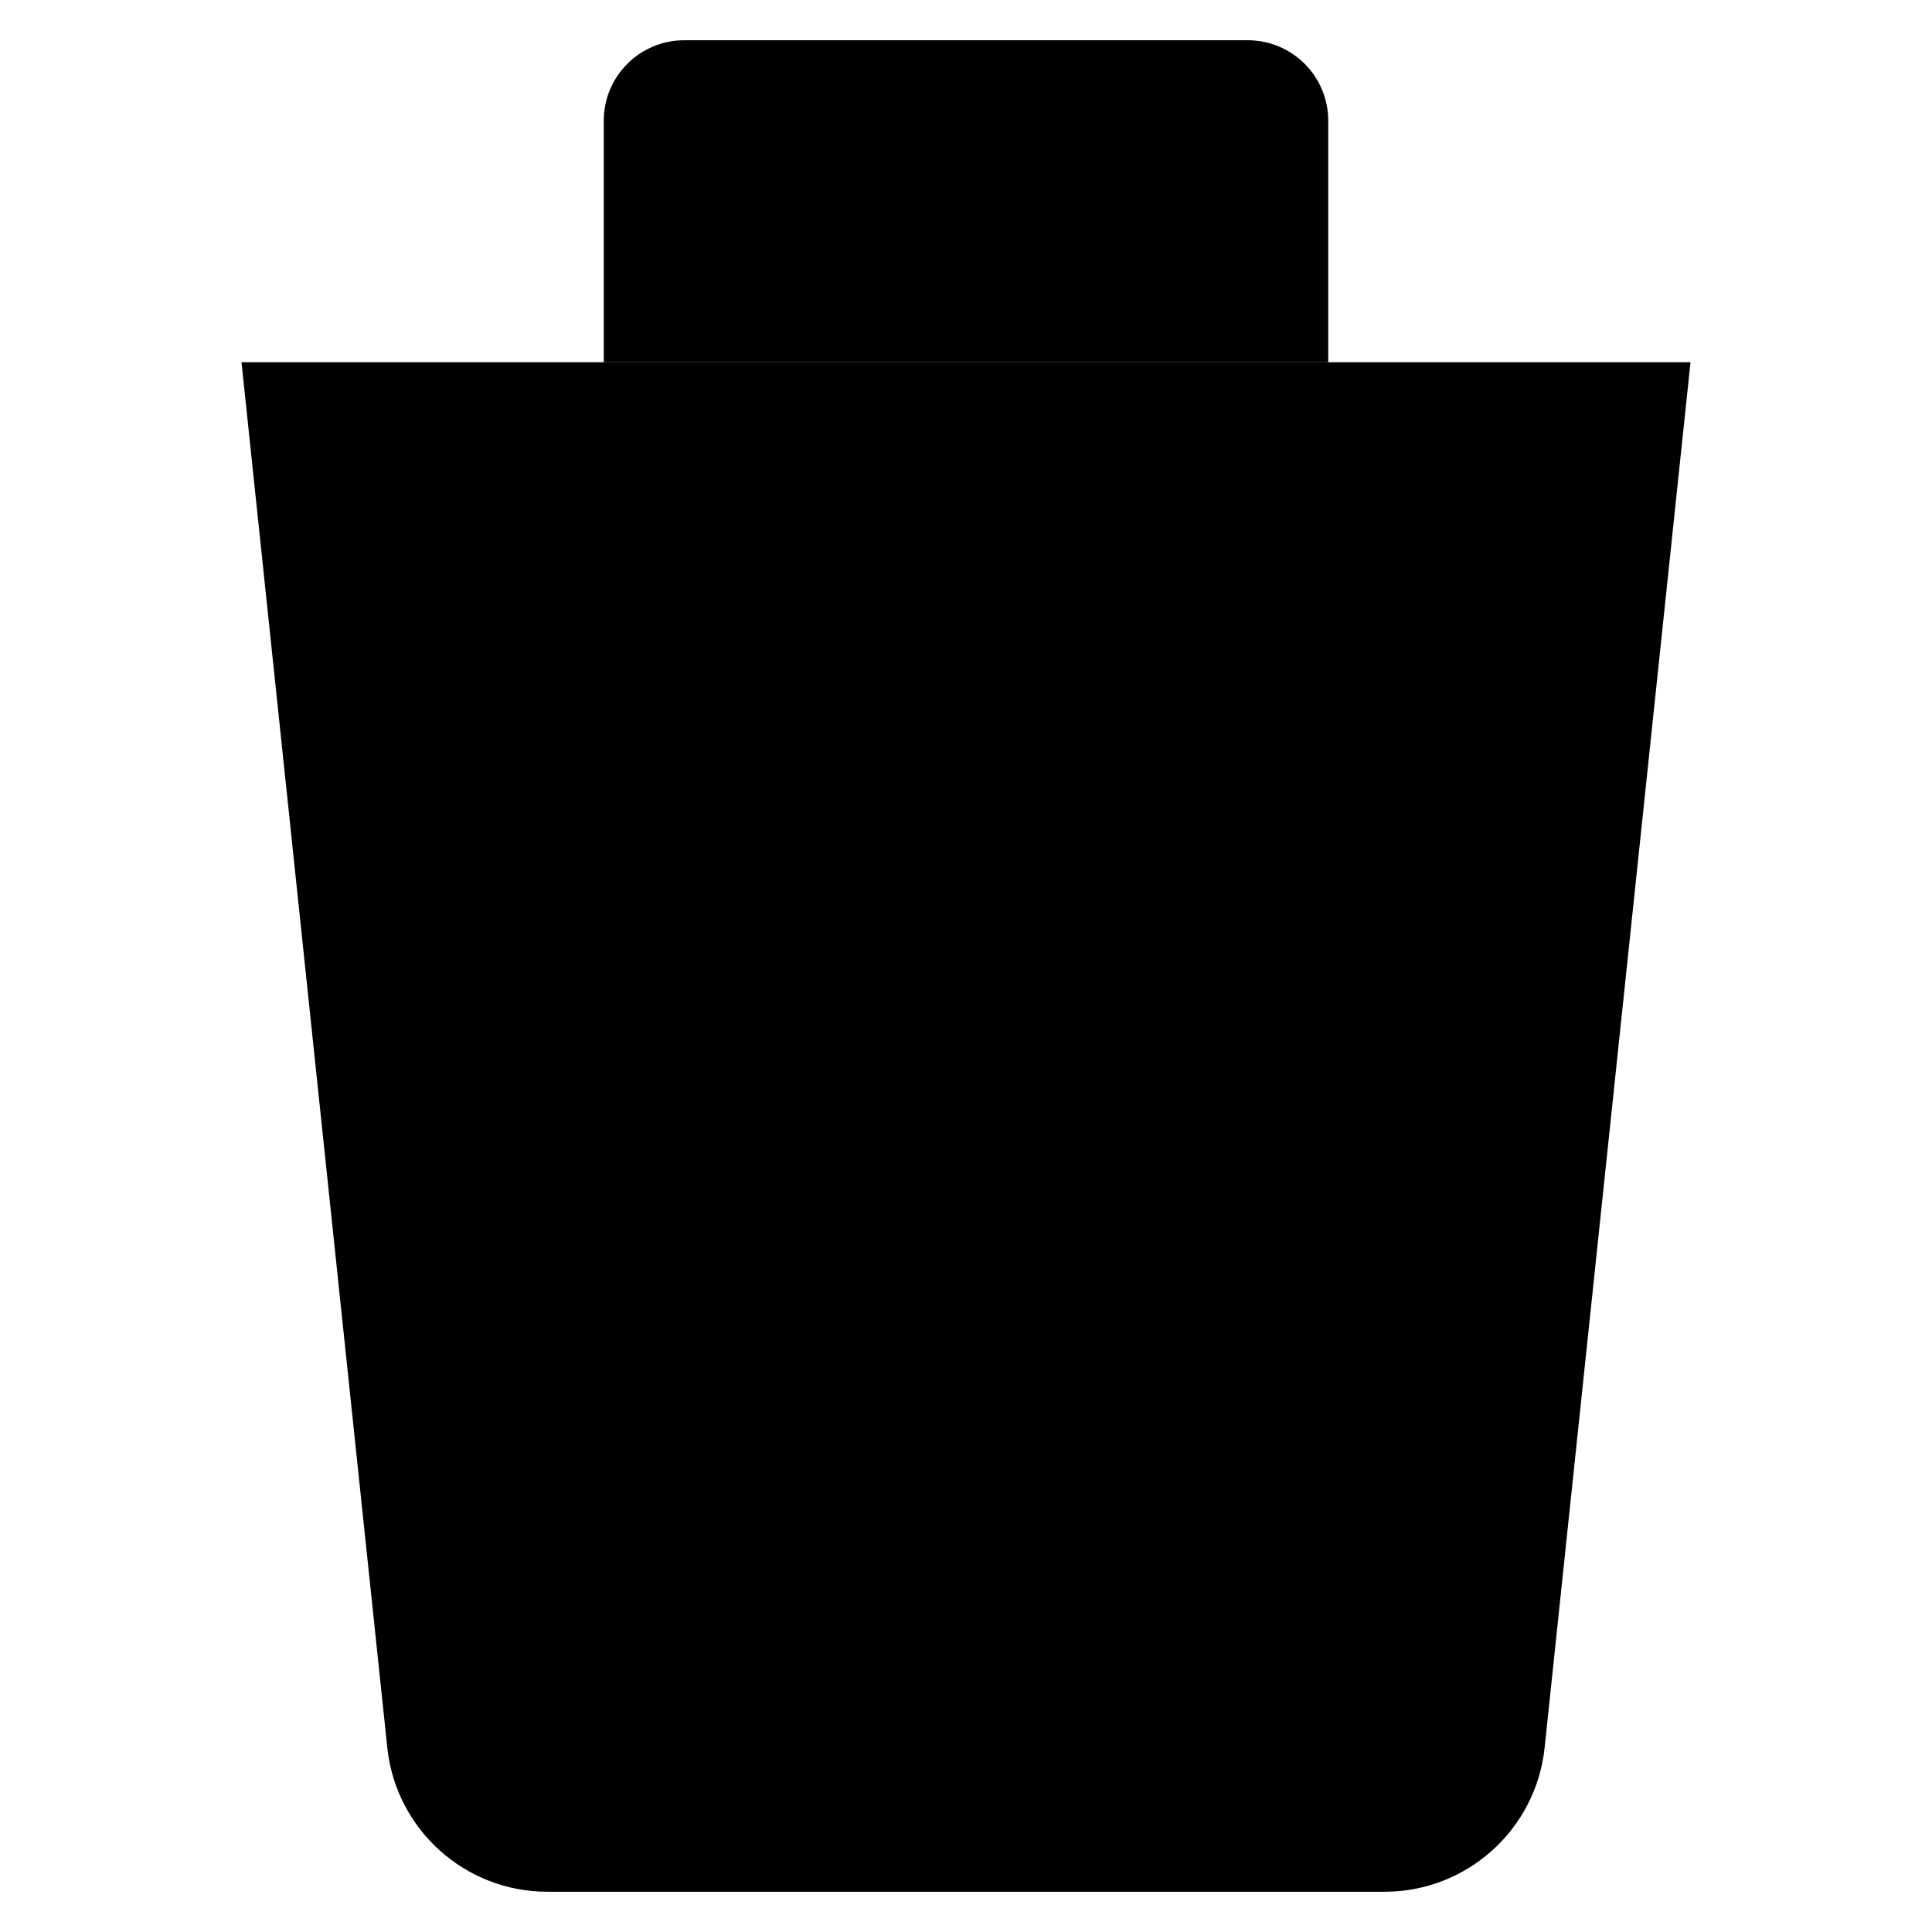
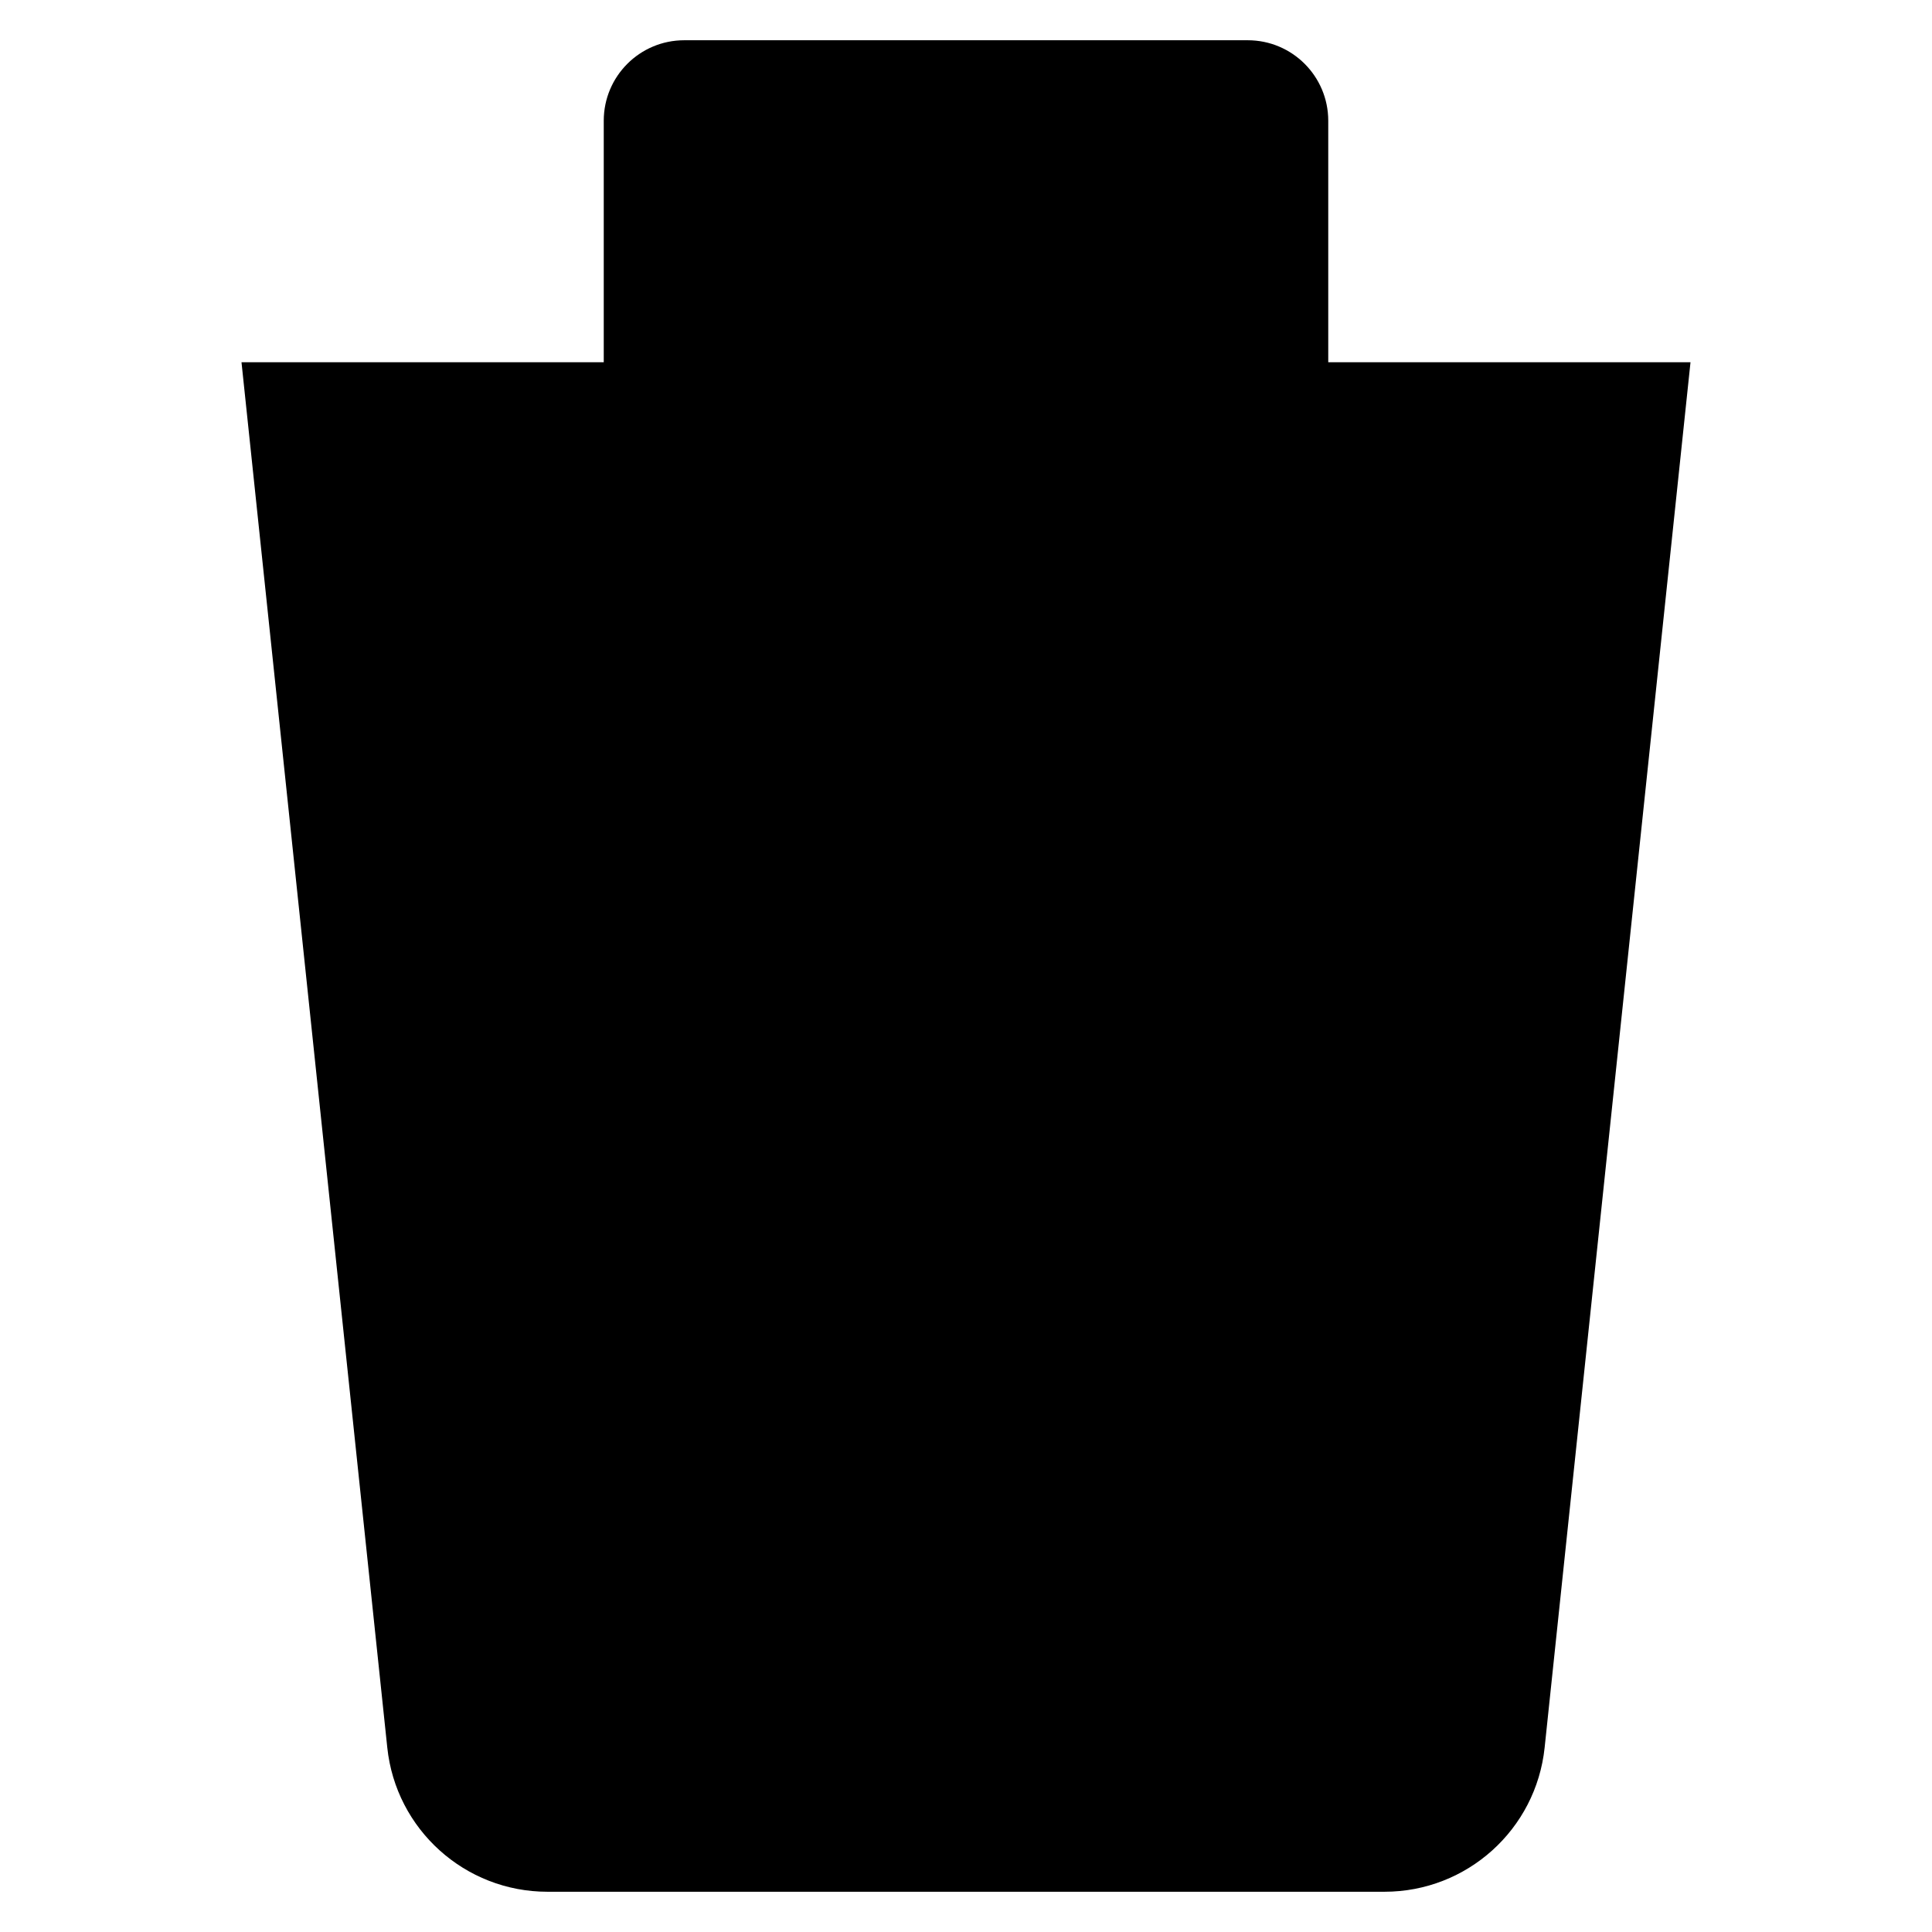
<svg xmlns="http://www.w3.org/2000/svg" width="24" height="24">
-   <path class="a" d="M21,4.5,19.188,21.709A2,2,0,0,1,17.2,23.5H6.8a2,2,0,0,1-1.989-1.791L3,4.5" />
-   <line class="a" x1="0.5" y1="4.5" x2="23.5" y2="4.5" />
-   <path class="a" d="M7.5,4.5v-3a1,1,0,0,1,1-1h7a1,1,0,0,1,1,1v3" />
-   <line class="a" x1="12" y1="9" x2="12" y2="19.5" />
-   <line class="a" x1="16.5" y1="9" x2="16" y2="19.5" />
-   <line class="a" x1="7.5" y1="9" x2="8" y2="19.5" />
+   <path class="a" d="M21 4.5l-1.812 17.209A2 2 0 0 1 17.2 23.5H6.8a2 2 0 0 1-1.989-1.791L3 4.5M.5 4.5h23M7.5 4.5v-3a1 1 0 0 1 1-1h7a1 1 0 0 1 1 1v3M12 9v10.5M16.5 9L16 19.5M7.5 9L8 19.5" />
</svg>
